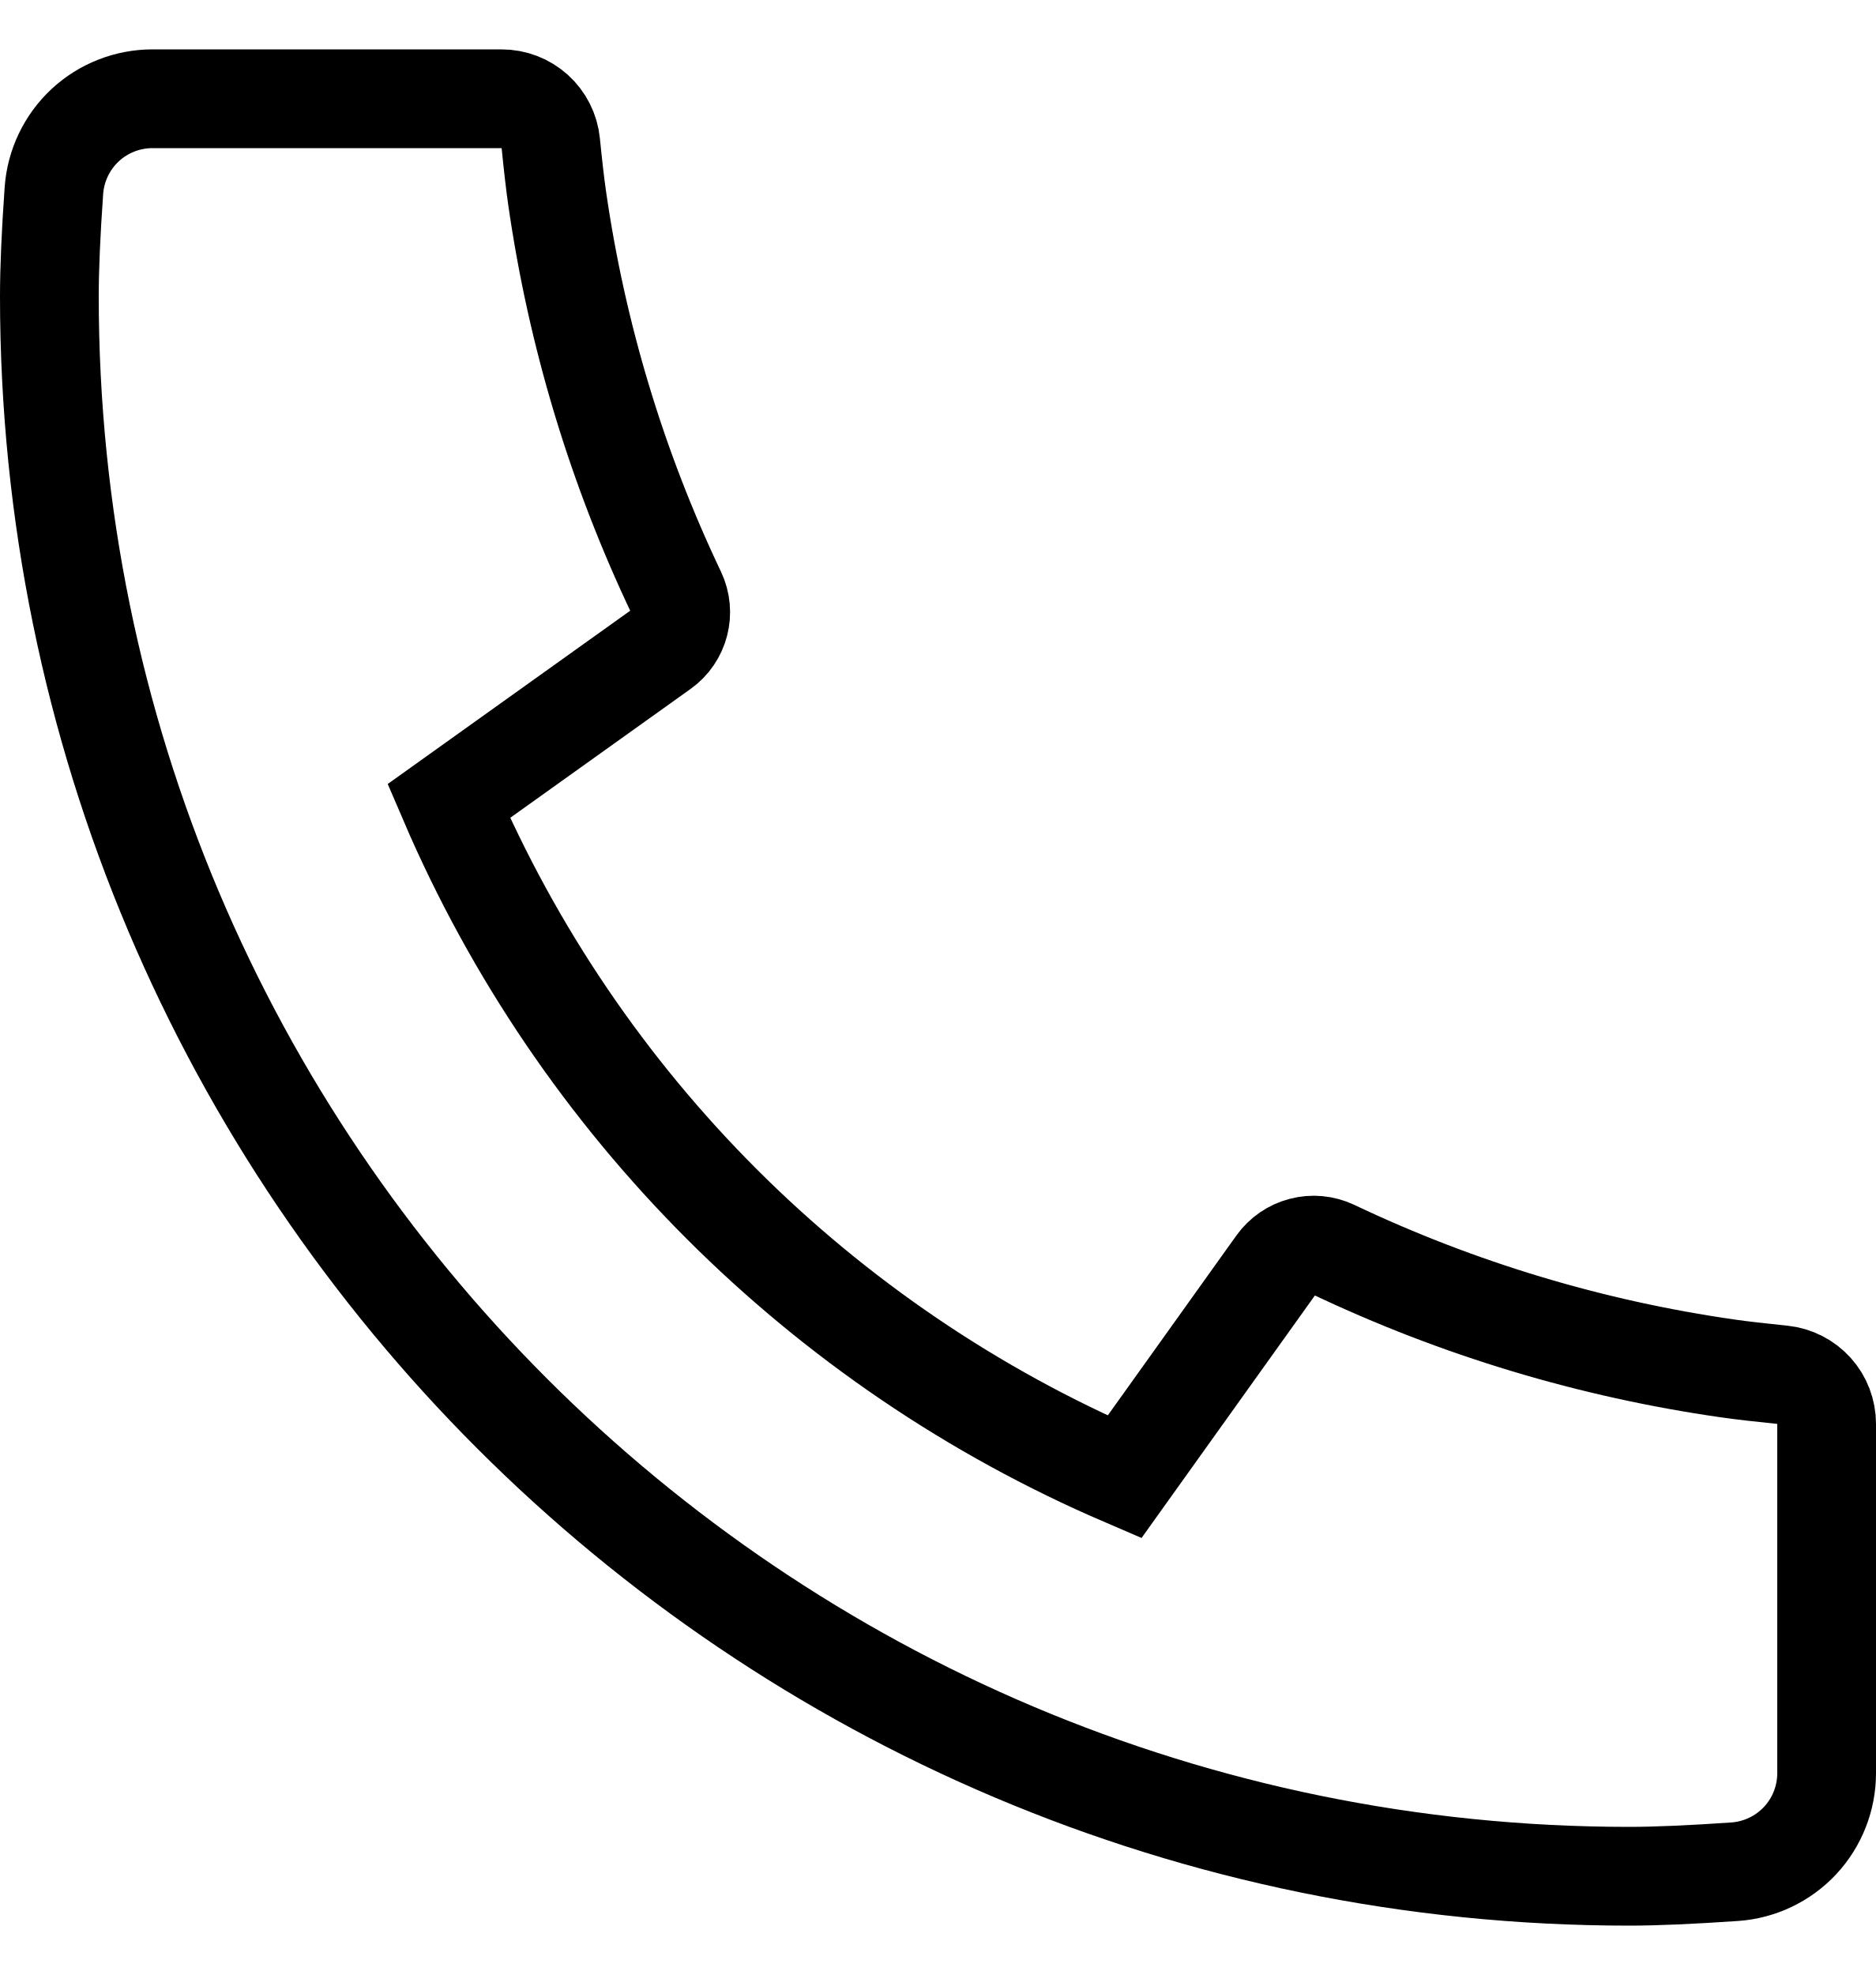
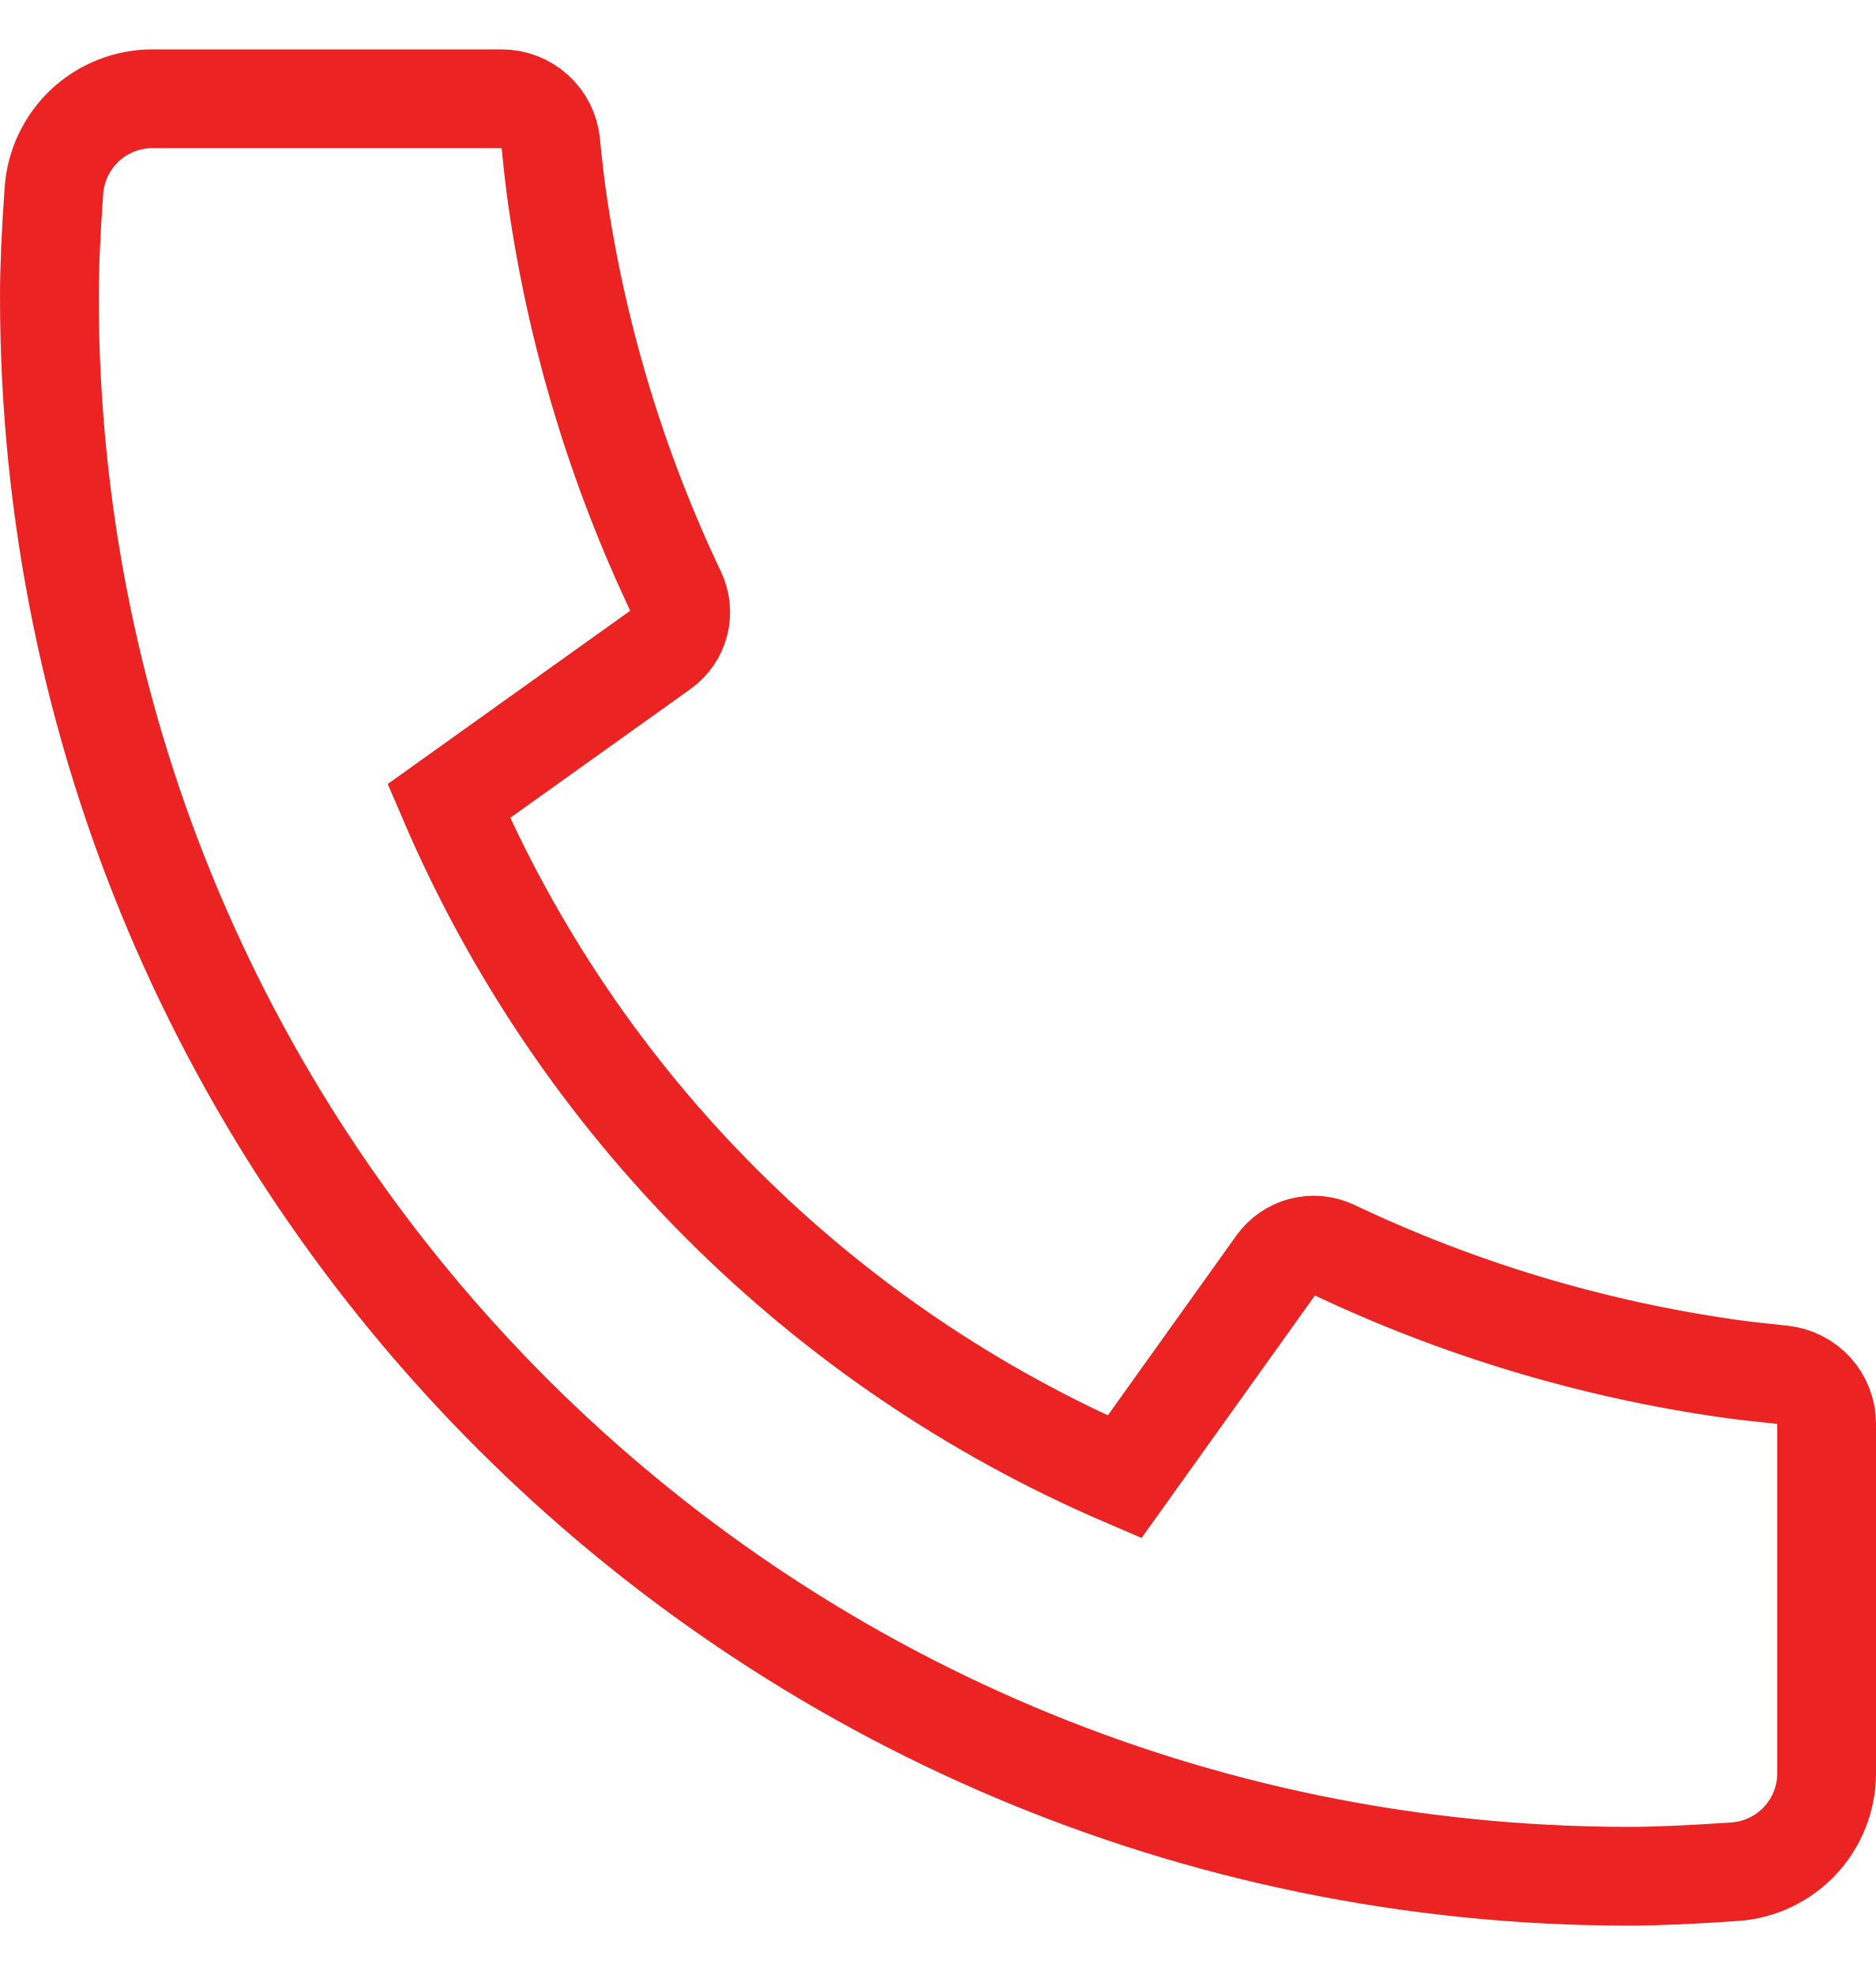
<svg xmlns="http://www.w3.org/2000/svg" width="19" height="20" viewBox="0 0 19 20" fill="none">
-   <path d="M18.5 14.42V17.956C18.5 18.209 18.404 18.453 18.232 18.638C18.059 18.823 17.823 18.936 17.57 18.954C17.133 18.984 16.776 19 16.5 19C7.663 19 0.5 11.837 0.5 3C0.5 2.724 0.515 2.367 0.546 1.93C0.564 1.677 0.677 1.441 0.862 1.268C1.047 1.096 1.291 1 1.544 1H5.08C5.204 1 5.324 1.046 5.416 1.129C5.508 1.212 5.566 1.327 5.578 1.45C5.601 1.68 5.622 1.863 5.642 2.002C5.841 3.389 6.248 4.738 6.85 6.003C6.945 6.203 6.883 6.442 6.703 6.57L4.545 8.112C5.864 11.187 8.315 13.636 11.389 14.956L12.929 12.802C12.992 12.714 13.084 12.651 13.188 12.624C13.293 12.596 13.404 12.607 13.502 12.653C14.767 13.254 16.116 13.66 17.502 13.858C17.641 13.878 17.824 13.899 18.052 13.922C18.175 13.935 18.289 13.993 18.372 14.085C18.455 14.177 18.5 14.296 18.5 14.42Z" stroke="#000000" />
+   <path d="M18.5 14.42V17.956C18.5 18.209 18.404 18.453 18.232 18.638C18.059 18.823 17.823 18.936 17.57 18.954C17.133 18.984 16.776 19 16.5 19C7.663 19 0.5 11.837 0.5 3C0.5 2.724 0.515 2.367 0.546 1.93C0.564 1.677 0.677 1.441 0.862 1.268C1.047 1.096 1.291 1 1.544 1H5.08C5.204 1 5.324 1.046 5.416 1.129C5.508 1.212 5.566 1.327 5.578 1.45C5.601 1.68 5.622 1.863 5.642 2.002C5.841 3.389 6.248 4.738 6.85 6.003C6.945 6.203 6.883 6.442 6.703 6.57L4.545 8.112C5.864 11.187 8.315 13.636 11.389 14.956L12.929 12.802C12.992 12.714 13.084 12.651 13.188 12.624C13.293 12.596 13.404 12.607 13.502 12.653C14.767 13.254 16.116 13.66 17.502 13.858C17.641 13.878 17.824 13.899 18.052 13.922C18.175 13.935 18.289 13.993 18.372 14.085C18.455 14.177 18.5 14.296 18.5 14.42Z" stroke="#eb2323" />
</svg>
